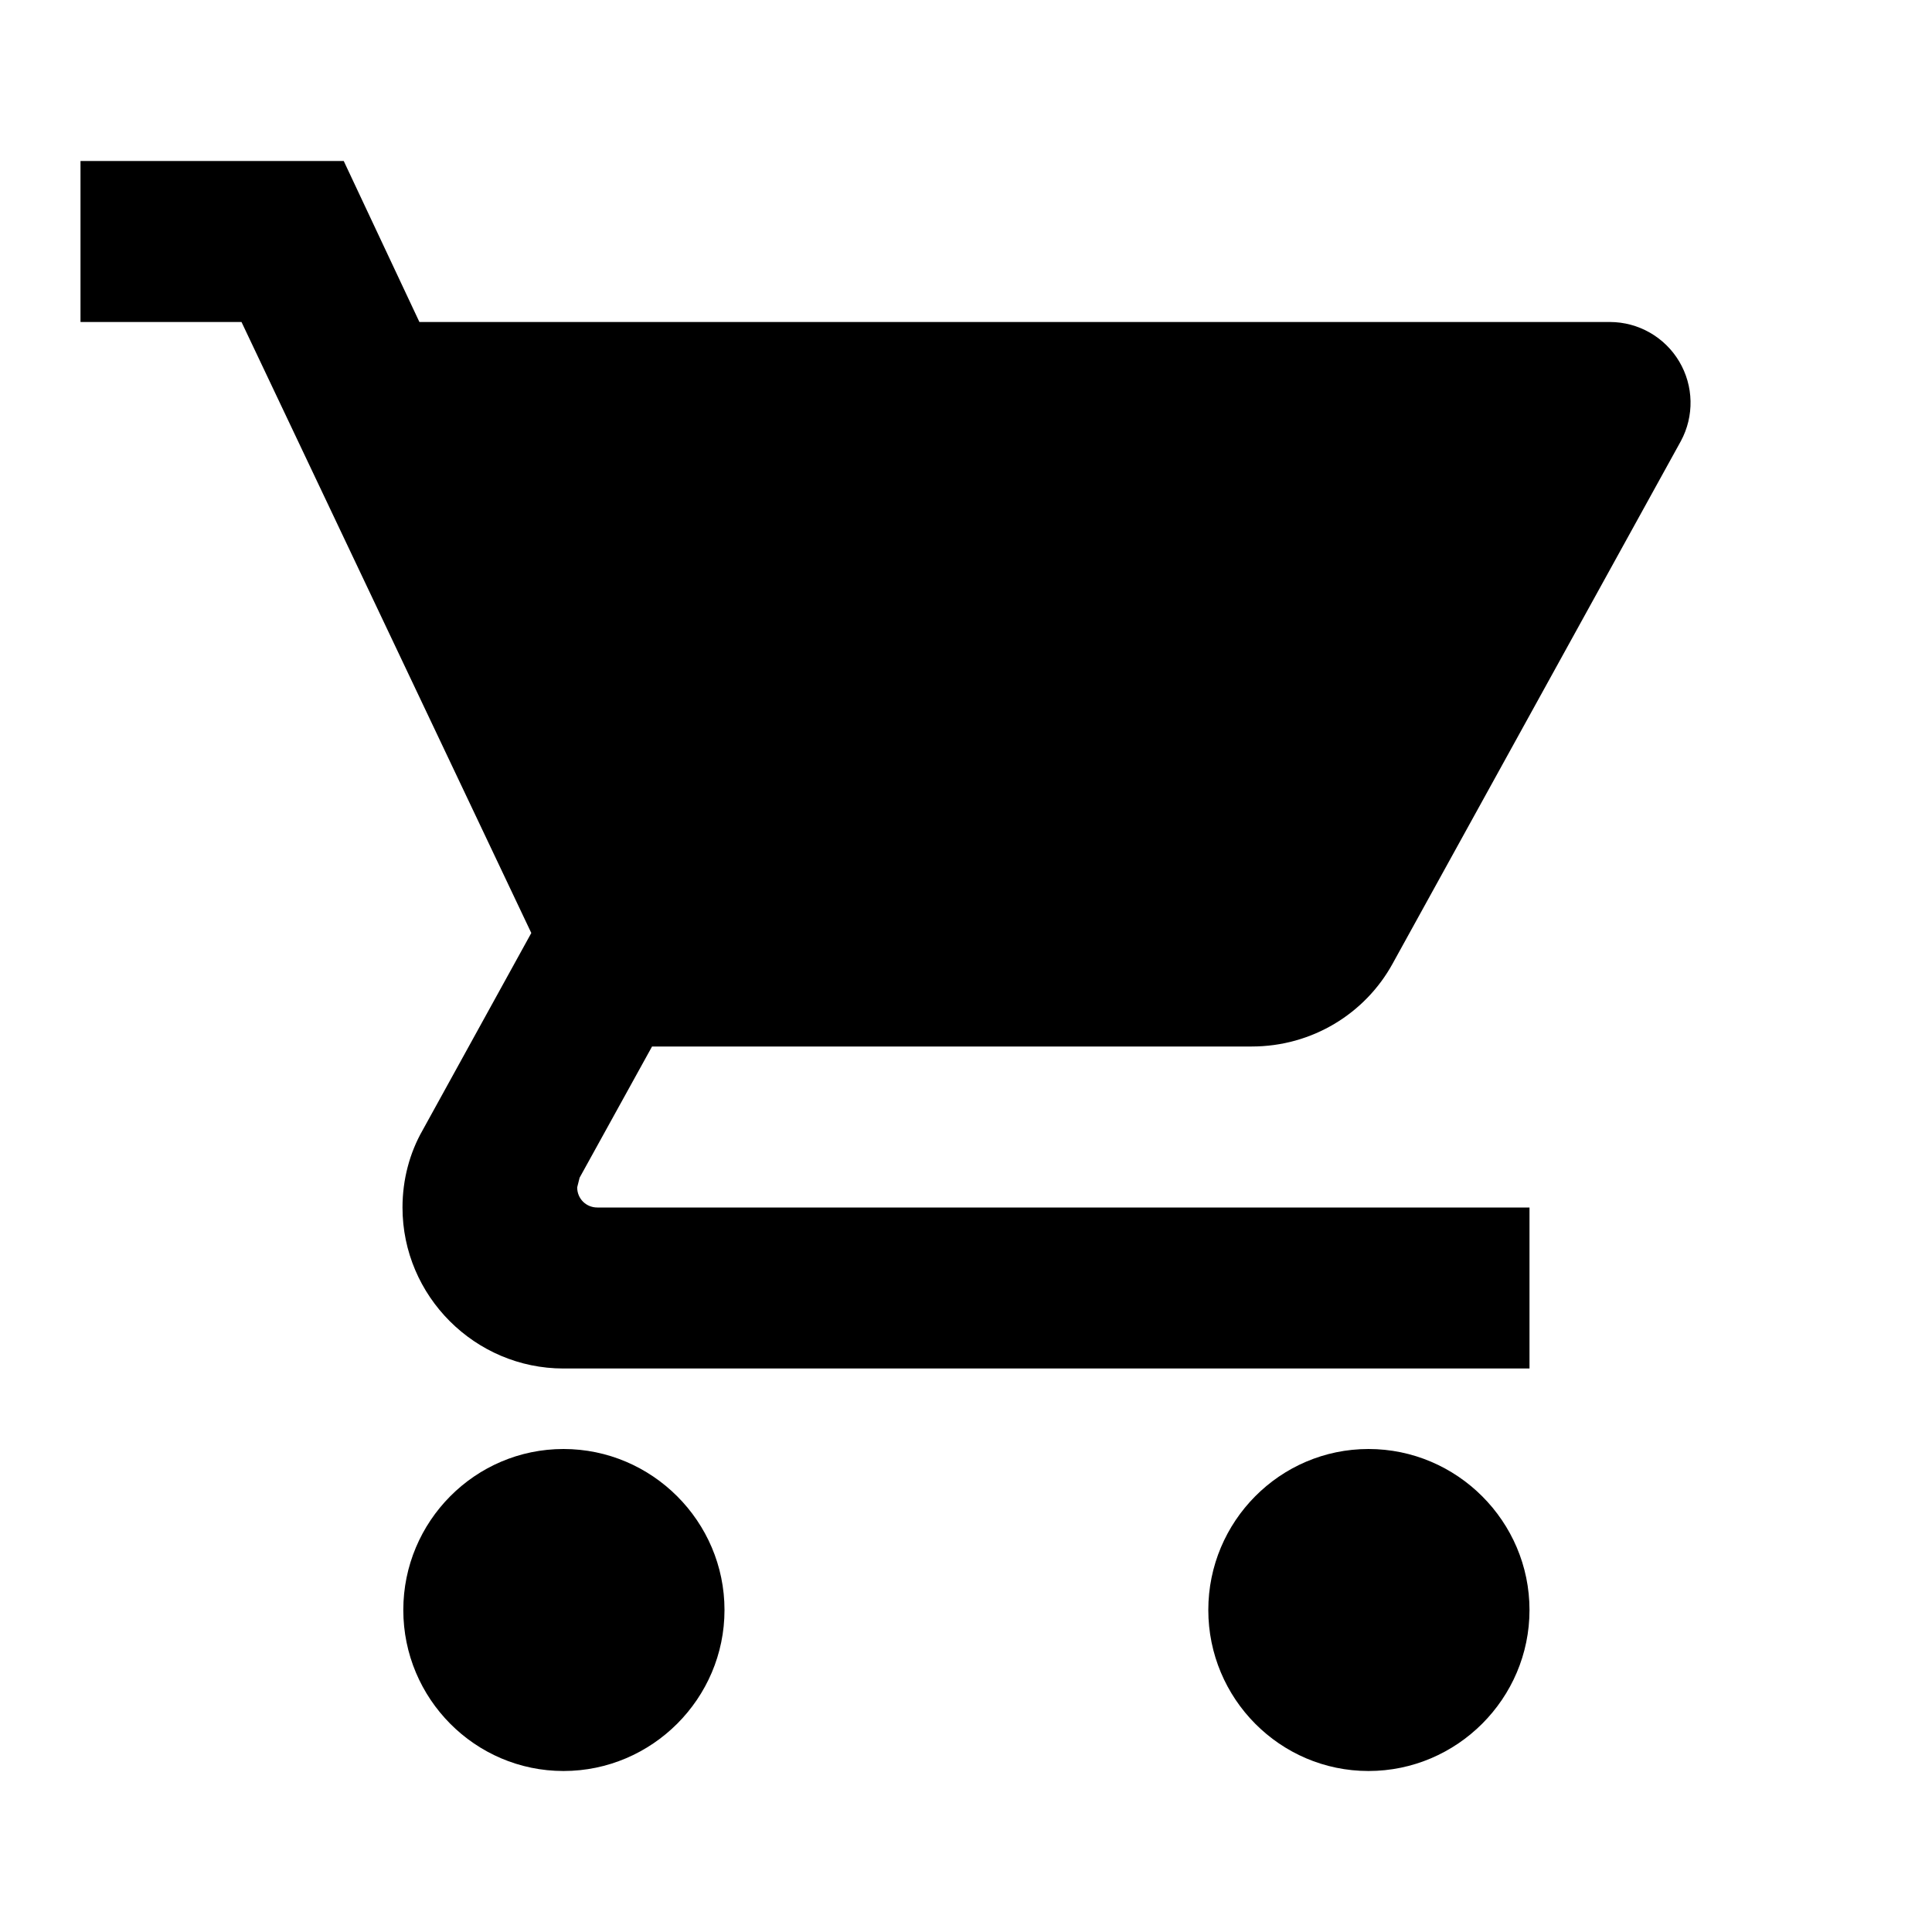
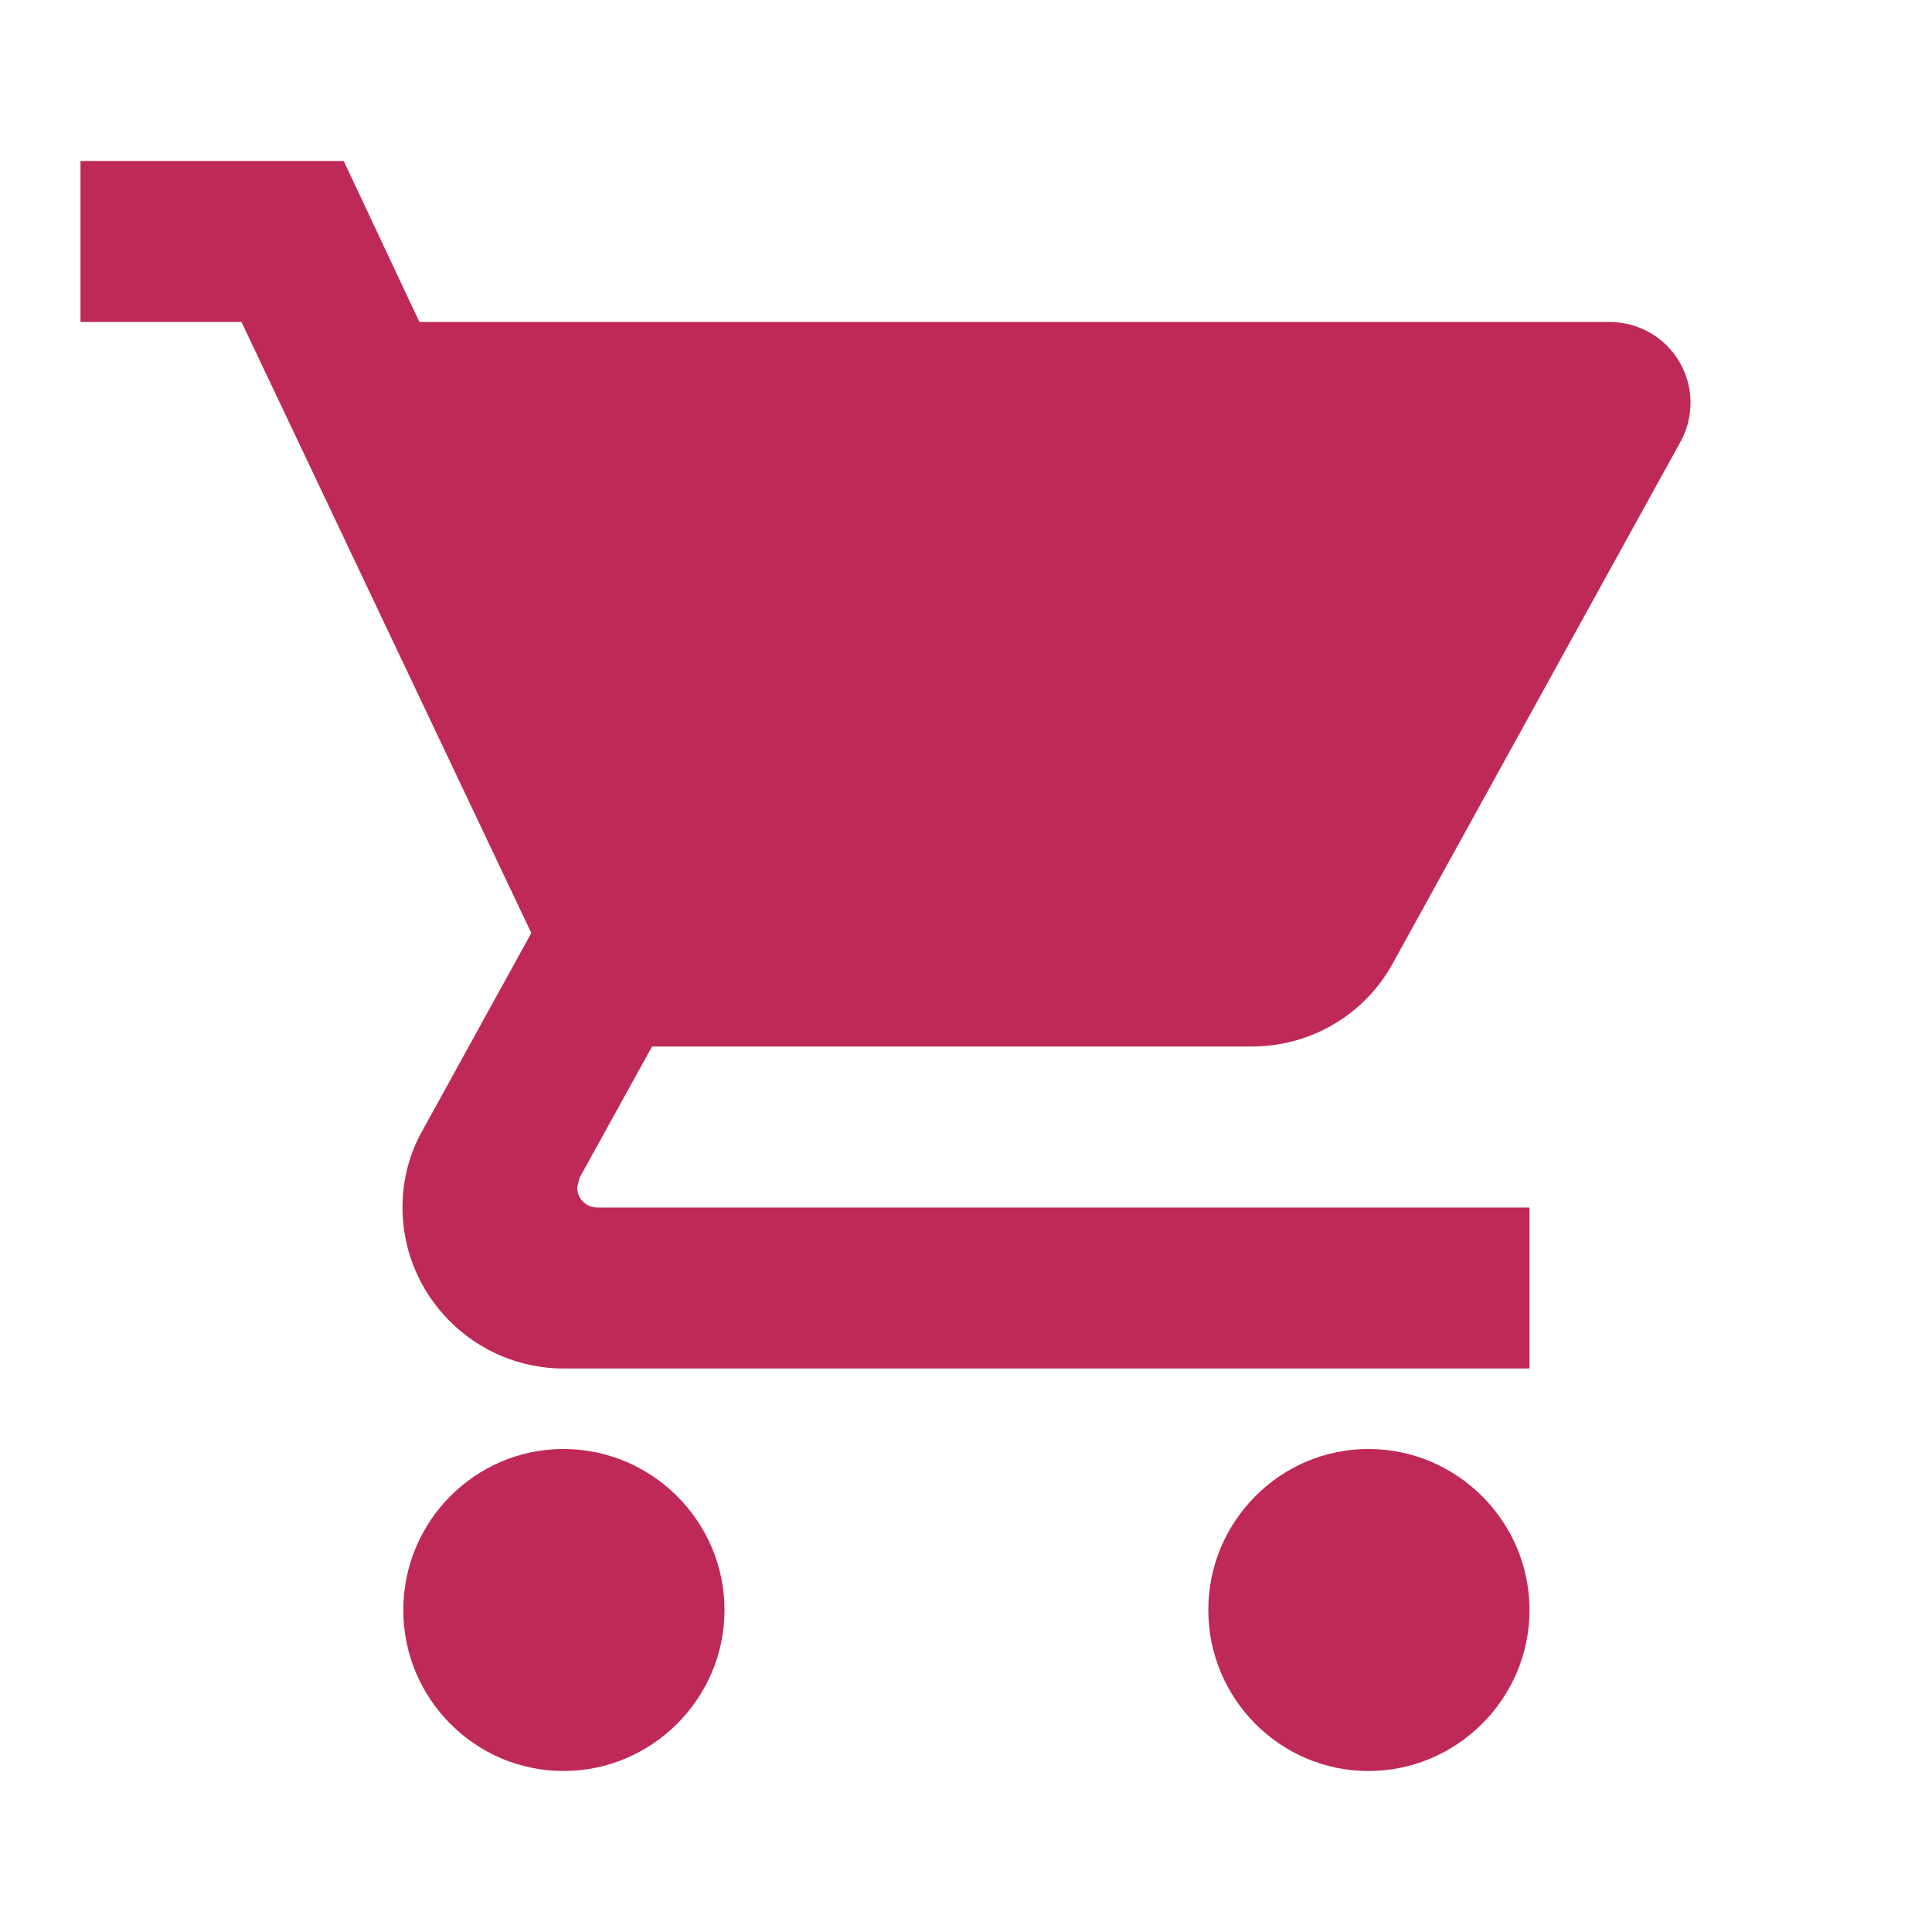
<svg xmlns="http://www.w3.org/2000/svg" version="1.1" id="Layer_1" focusable="false" x="0px" y="0px" viewBox="0 0 24 24" style="enable-background:new 0 0 24 24;" xml:space="preserve">
-   <path d="M7 18c-1.1 0-1.99.9-1.99 2S5.9 22 7 22s2-.9 2-2-.9-2-2-2zM1 2v2h2l3.6 7.59-1.35 2.45c-.16.28-.25.61-.25.96 0 1.1.9 2 2 2h12v-2H7.42c-.14 0-.25-.11-.25-.25l.03-.12.9-1.63h7.45c.75 0 1.41-.41 1.75-1.03l3.58-6.49A1.003 1.003 0 0 0 20 4H5.21l-.94-2H1zm16 16c-1.1 0-1.99.9-1.99 2s.89 2 1.99 2 2-.9 2-2-.9-2-2-2z" />
+   <path style="fill:#bf2957;" d="M7 18c-1.1 0-1.99.9-1.99 2S5.9 22 7 22s2-.9 2-2-.9-2-2-2zM1 2v2h2l3.6 7.59-1.35 2.45c-.16.28-.25.61-.25.96 0 1.1.9 2 2 2h12v-2H7.42c-.14 0-.25-.11-.25-.25l.03-.12.9-1.63h7.45c.75 0 1.41-.41 1.75-1.03l3.58-6.49A1.003 1.003 0 0 0 20 4H5.21l-.94-2H1zm16 16c-1.1 0-1.99.9-1.99 2s.89 2 1.99 2 2-.9 2-2-.9-2-2-2z" />
</svg>
